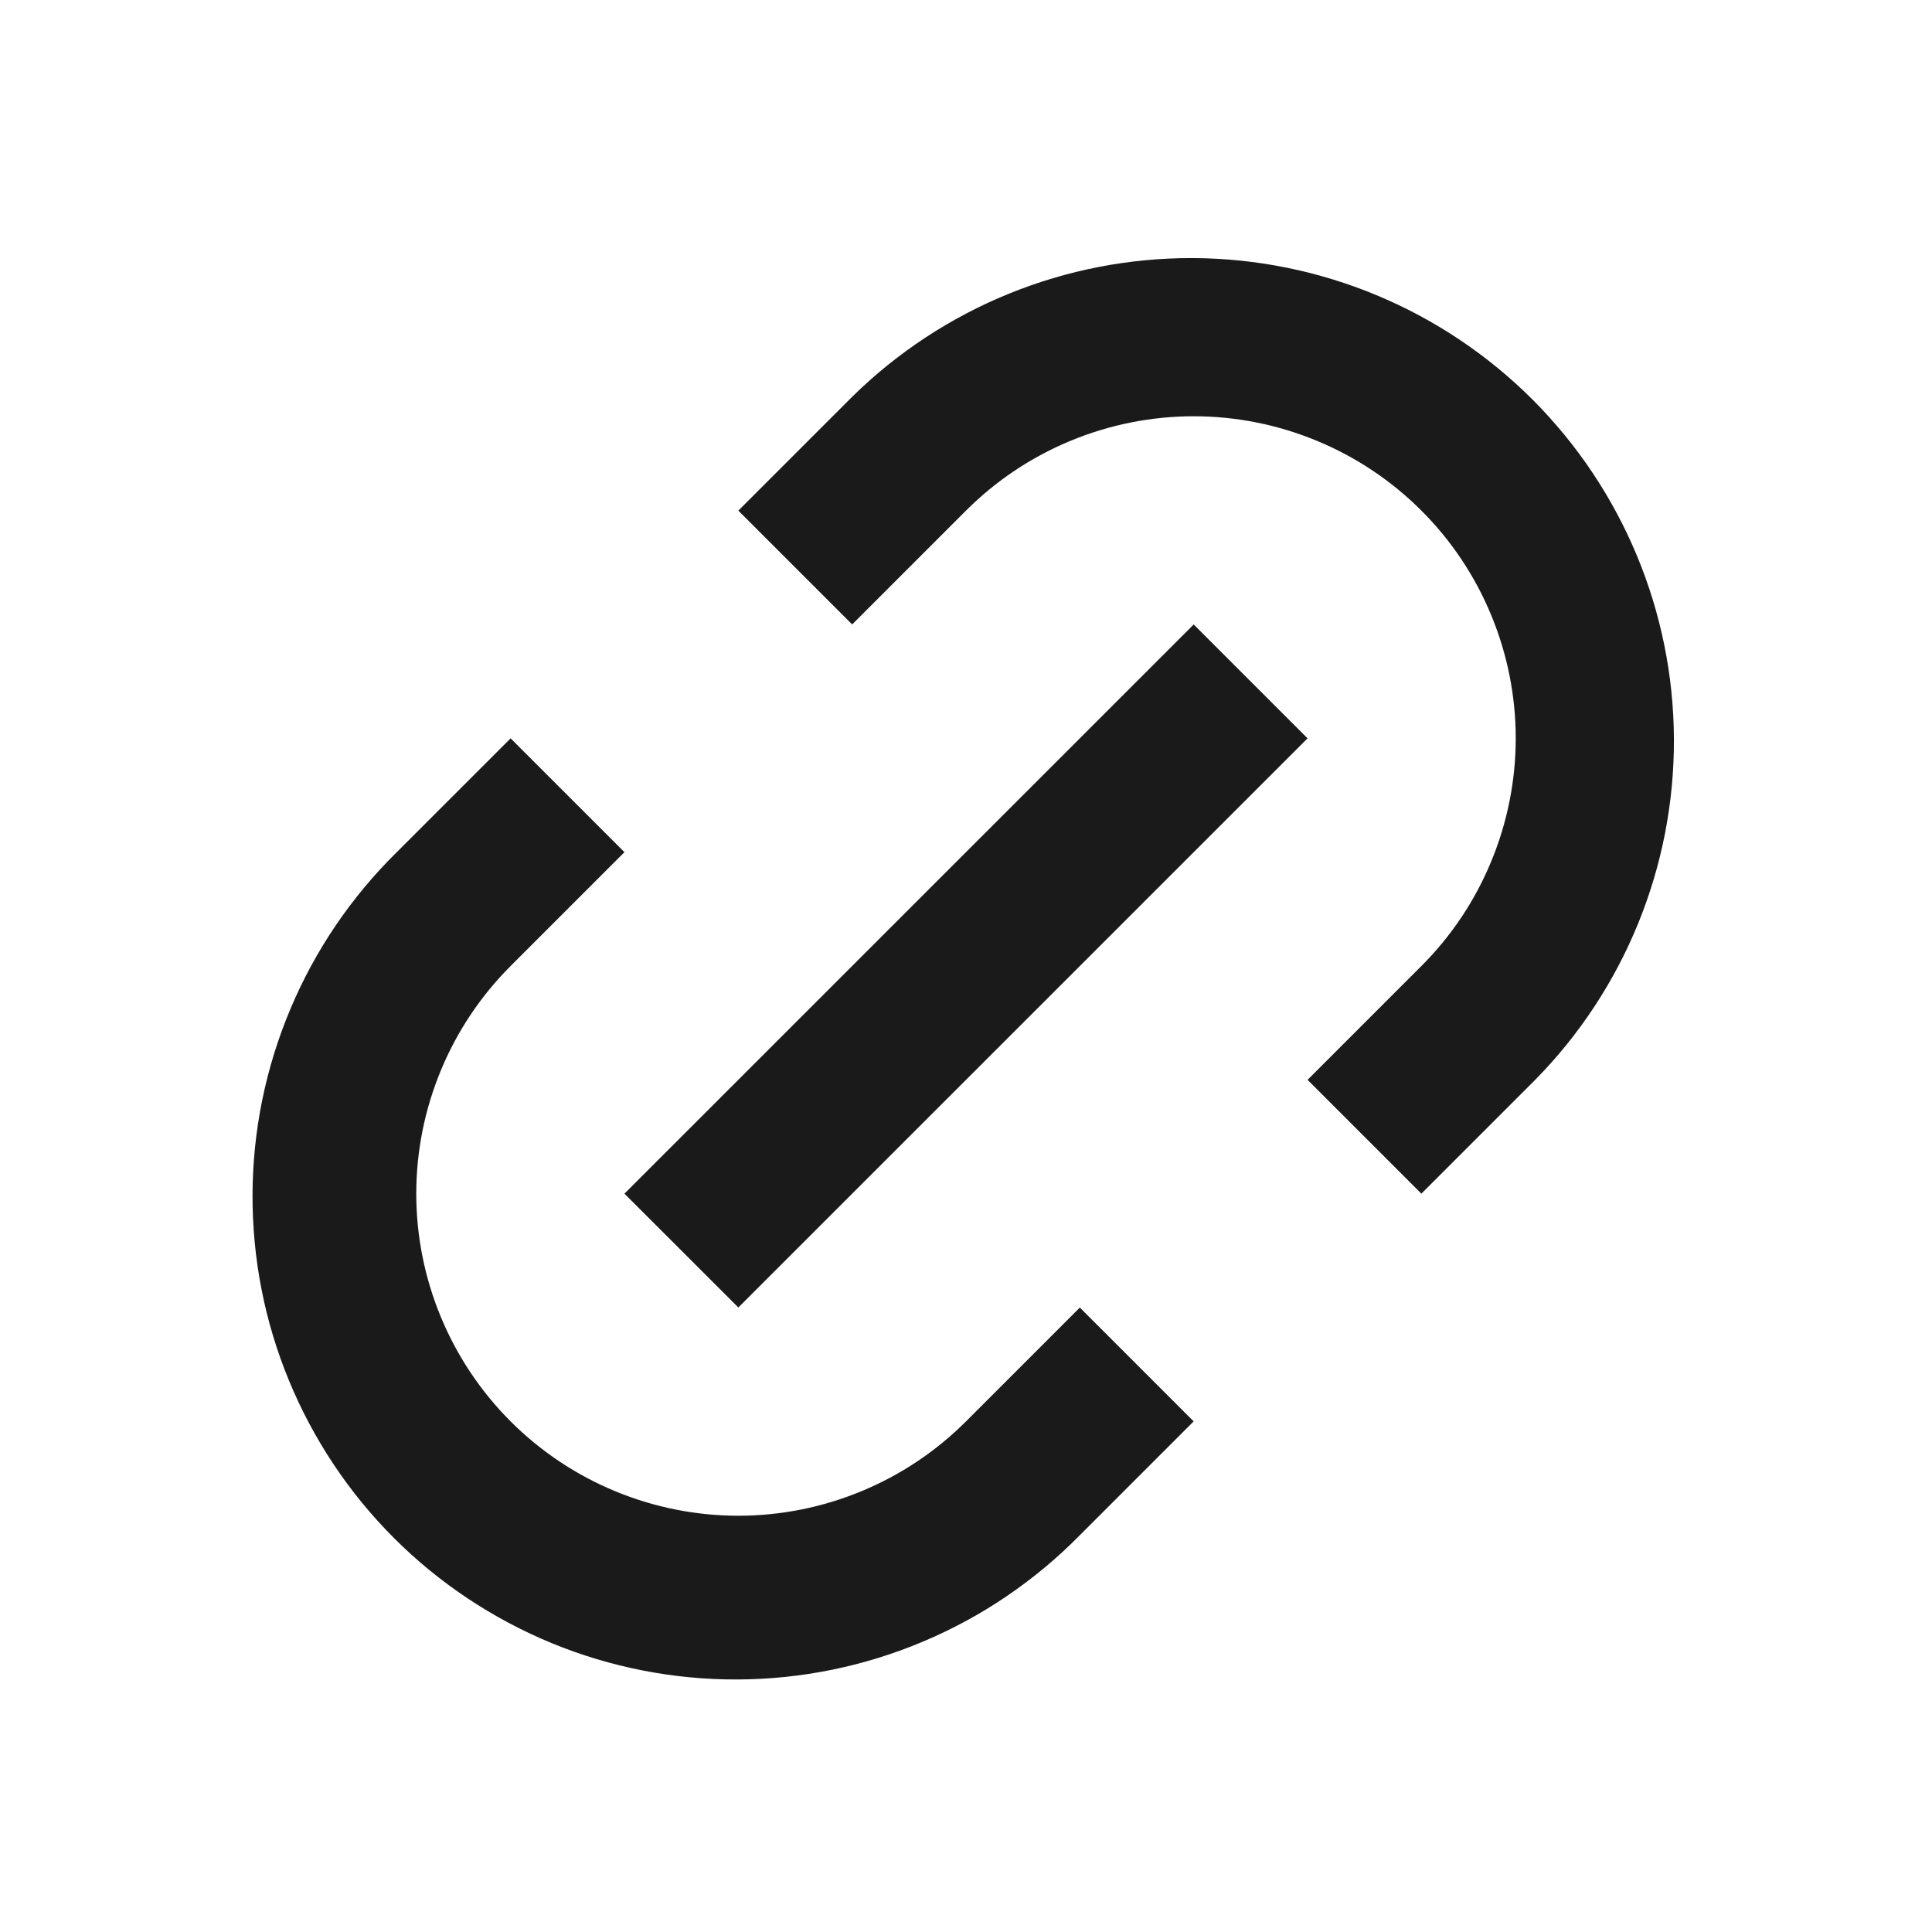
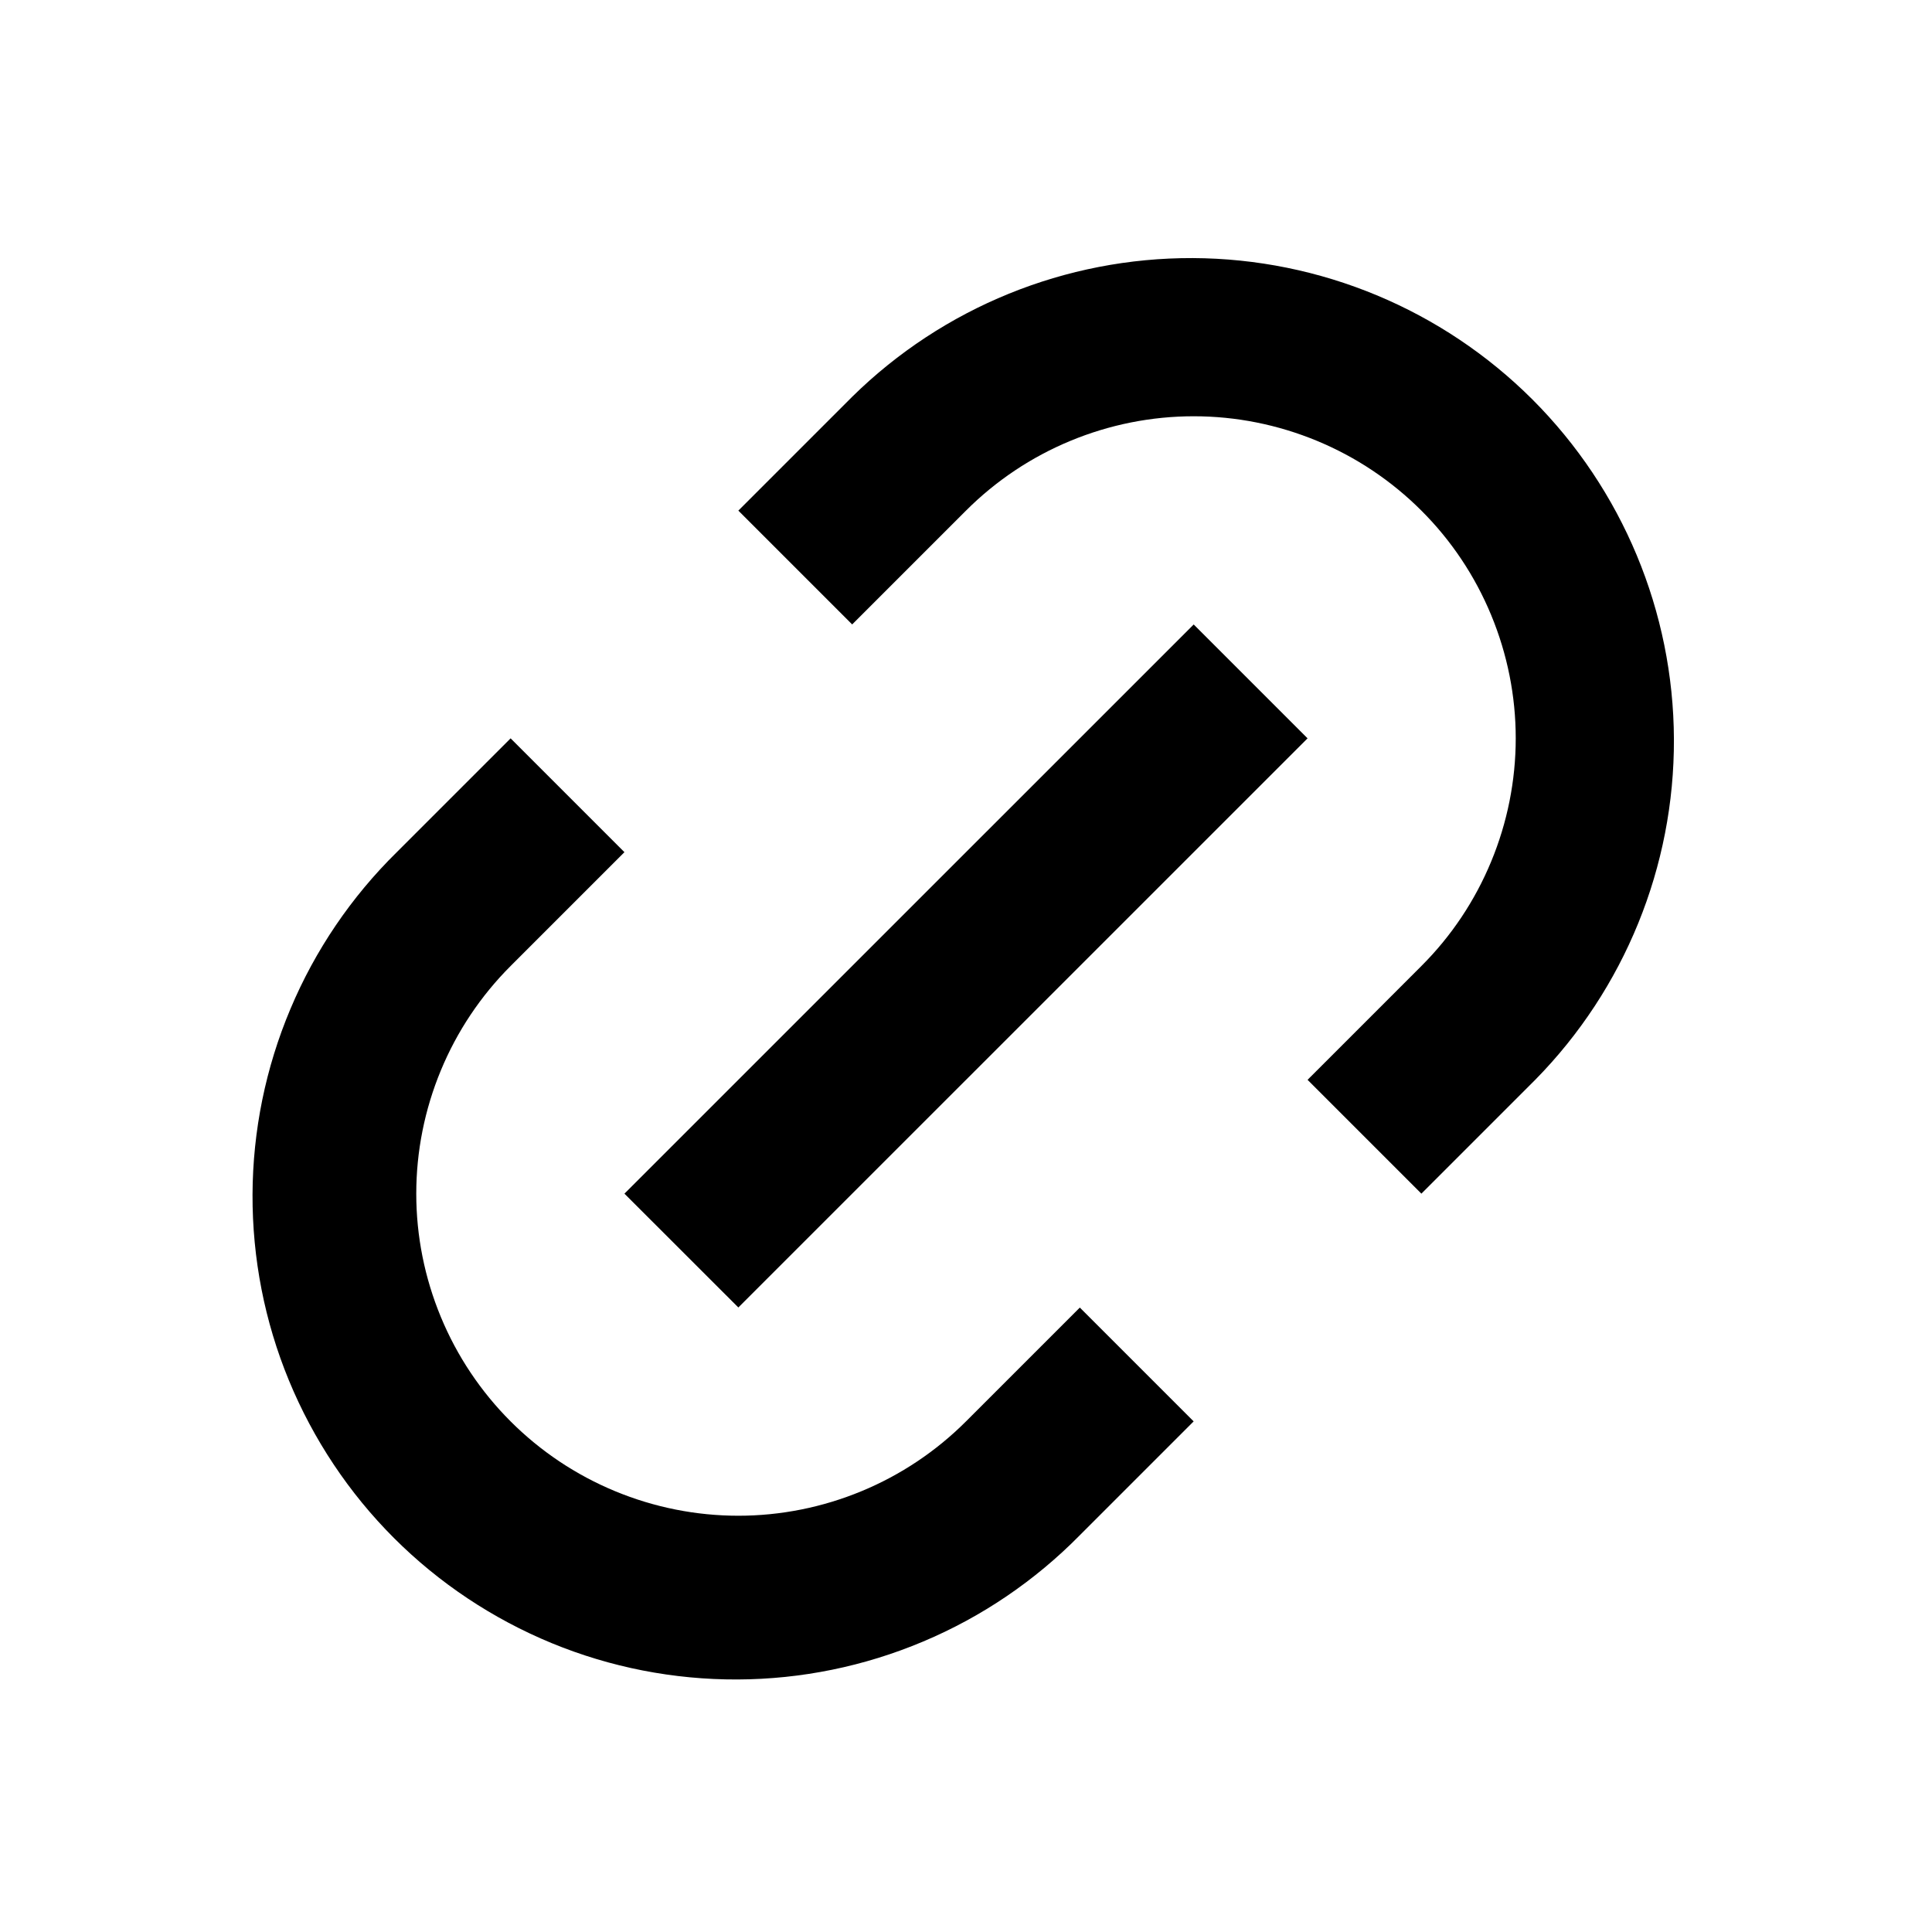
- <svg xmlns="http://www.w3.org/2000/svg" width="24" height="24" viewBox="0 0 24 24" fill="none">
-   <path d="M17.657 14.828L16.243 13.414L17.657 12C18.029 11.629 18.323 11.188 18.524 10.702C18.725 10.217 18.829 9.697 18.829 9.171C18.829 8.646 18.725 8.126 18.524 7.641C18.323 7.155 18.029 6.714 17.657 6.343C17.286 5.972 16.845 5.677 16.359 5.476C15.874 5.275 15.354 5.171 14.829 5.171C14.303 5.171 13.783 5.275 13.298 5.476C12.812 5.677 12.371 5.972 12 6.343L10.586 7.757L9.172 6.343L10.586 4.929C11.714 3.819 13.236 3.2 14.818 3.206C16.401 3.213 17.917 3.844 19.037 4.963C20.156 6.083 20.788 7.599 20.794 9.182C20.8 10.764 20.181 12.286 19.071 13.414L17.657 14.828V14.828ZM14.828 17.657L13.414 19.071C12.858 19.636 12.197 20.085 11.467 20.392C10.737 20.7 9.953 20.86 9.161 20.863C8.369 20.866 7.585 20.713 6.852 20.411C6.12 20.109 5.454 19.666 4.894 19.106C4.334 18.546 3.891 17.88 3.589 17.148C3.287 16.416 3.134 15.631 3.137 14.839C3.14 14.047 3.3 13.263 3.608 12.533C3.915 11.803 4.364 11.142 4.929 10.586L6.343 9.172L7.757 10.586L6.343 12C5.972 12.371 5.677 12.812 5.476 13.298C5.275 13.783 5.171 14.303 5.171 14.829C5.171 15.354 5.275 15.874 5.476 16.359C5.677 16.845 5.972 17.286 6.343 17.657C6.714 18.028 7.155 18.323 7.641 18.524C8.126 18.725 8.646 18.829 9.172 18.829C9.697 18.829 10.217 18.725 10.702 18.524C11.188 18.323 11.629 18.028 12 17.657L13.414 16.243L14.828 17.657ZM14.828 7.757L16.243 9.172L9.172 16.242L7.757 14.828L14.828 7.758V7.757Z" fill="#1A1A1A" />
+ <svg xmlns="http://www.w3.org/2000/svg" viewBox="0 0 24 24">
+   <path d="M17.657 14.828L16.243 13.414L17.657 12C18.029 11.629 18.323 11.188 18.524 10.702C18.725 10.217 18.829 9.697 18.829 9.171C18.829 8.646 18.725 8.126 18.524 7.641C18.323 7.155 18.029 6.714 17.657 6.343C17.286 5.972 16.845 5.677 16.359 5.476C15.874 5.275 15.354 5.171 14.829 5.171C14.303 5.171 13.783 5.275 13.298 5.476C12.812 5.677 12.371 5.972 12 6.343L10.586 7.757L9.172 6.343L10.586 4.929C11.714 3.819 13.236 3.2 14.818 3.206C16.401 3.213 17.917 3.844 19.037 4.963C20.156 6.083 20.788 7.599 20.794 9.182C20.8 10.764 20.181 12.286 19.071 13.414L17.657 14.828V14.828ZM14.828 17.657L13.414 19.071C12.858 19.636 12.197 20.085 11.467 20.392C10.737 20.7 9.953 20.86 9.161 20.863C8.369 20.866 7.585 20.713 6.852 20.411C6.12 20.109 5.454 19.666 4.894 19.106C4.334 18.546 3.891 17.88 3.589 17.148C3.287 16.416 3.134 15.631 3.137 14.839C3.14 14.047 3.3 13.263 3.608 12.533C3.915 11.803 4.364 11.142 4.929 10.586L6.343 9.172L7.757 10.586L6.343 12C5.972 12.371 5.677 12.812 5.476 13.298C5.275 13.783 5.171 14.303 5.171 14.829C5.171 15.354 5.275 15.874 5.476 16.359C5.677 16.845 5.972 17.286 6.343 17.657C6.714 18.028 7.155 18.323 7.641 18.524C8.126 18.725 8.646 18.829 9.172 18.829C9.697 18.829 10.217 18.725 10.702 18.524C11.188 18.323 11.629 18.028 12 17.657L13.414 16.243L14.828 17.657ZM14.828 7.757L16.243 9.172L9.172 16.242L7.757 14.828L14.828 7.758V7.757Z" />
</svg>
